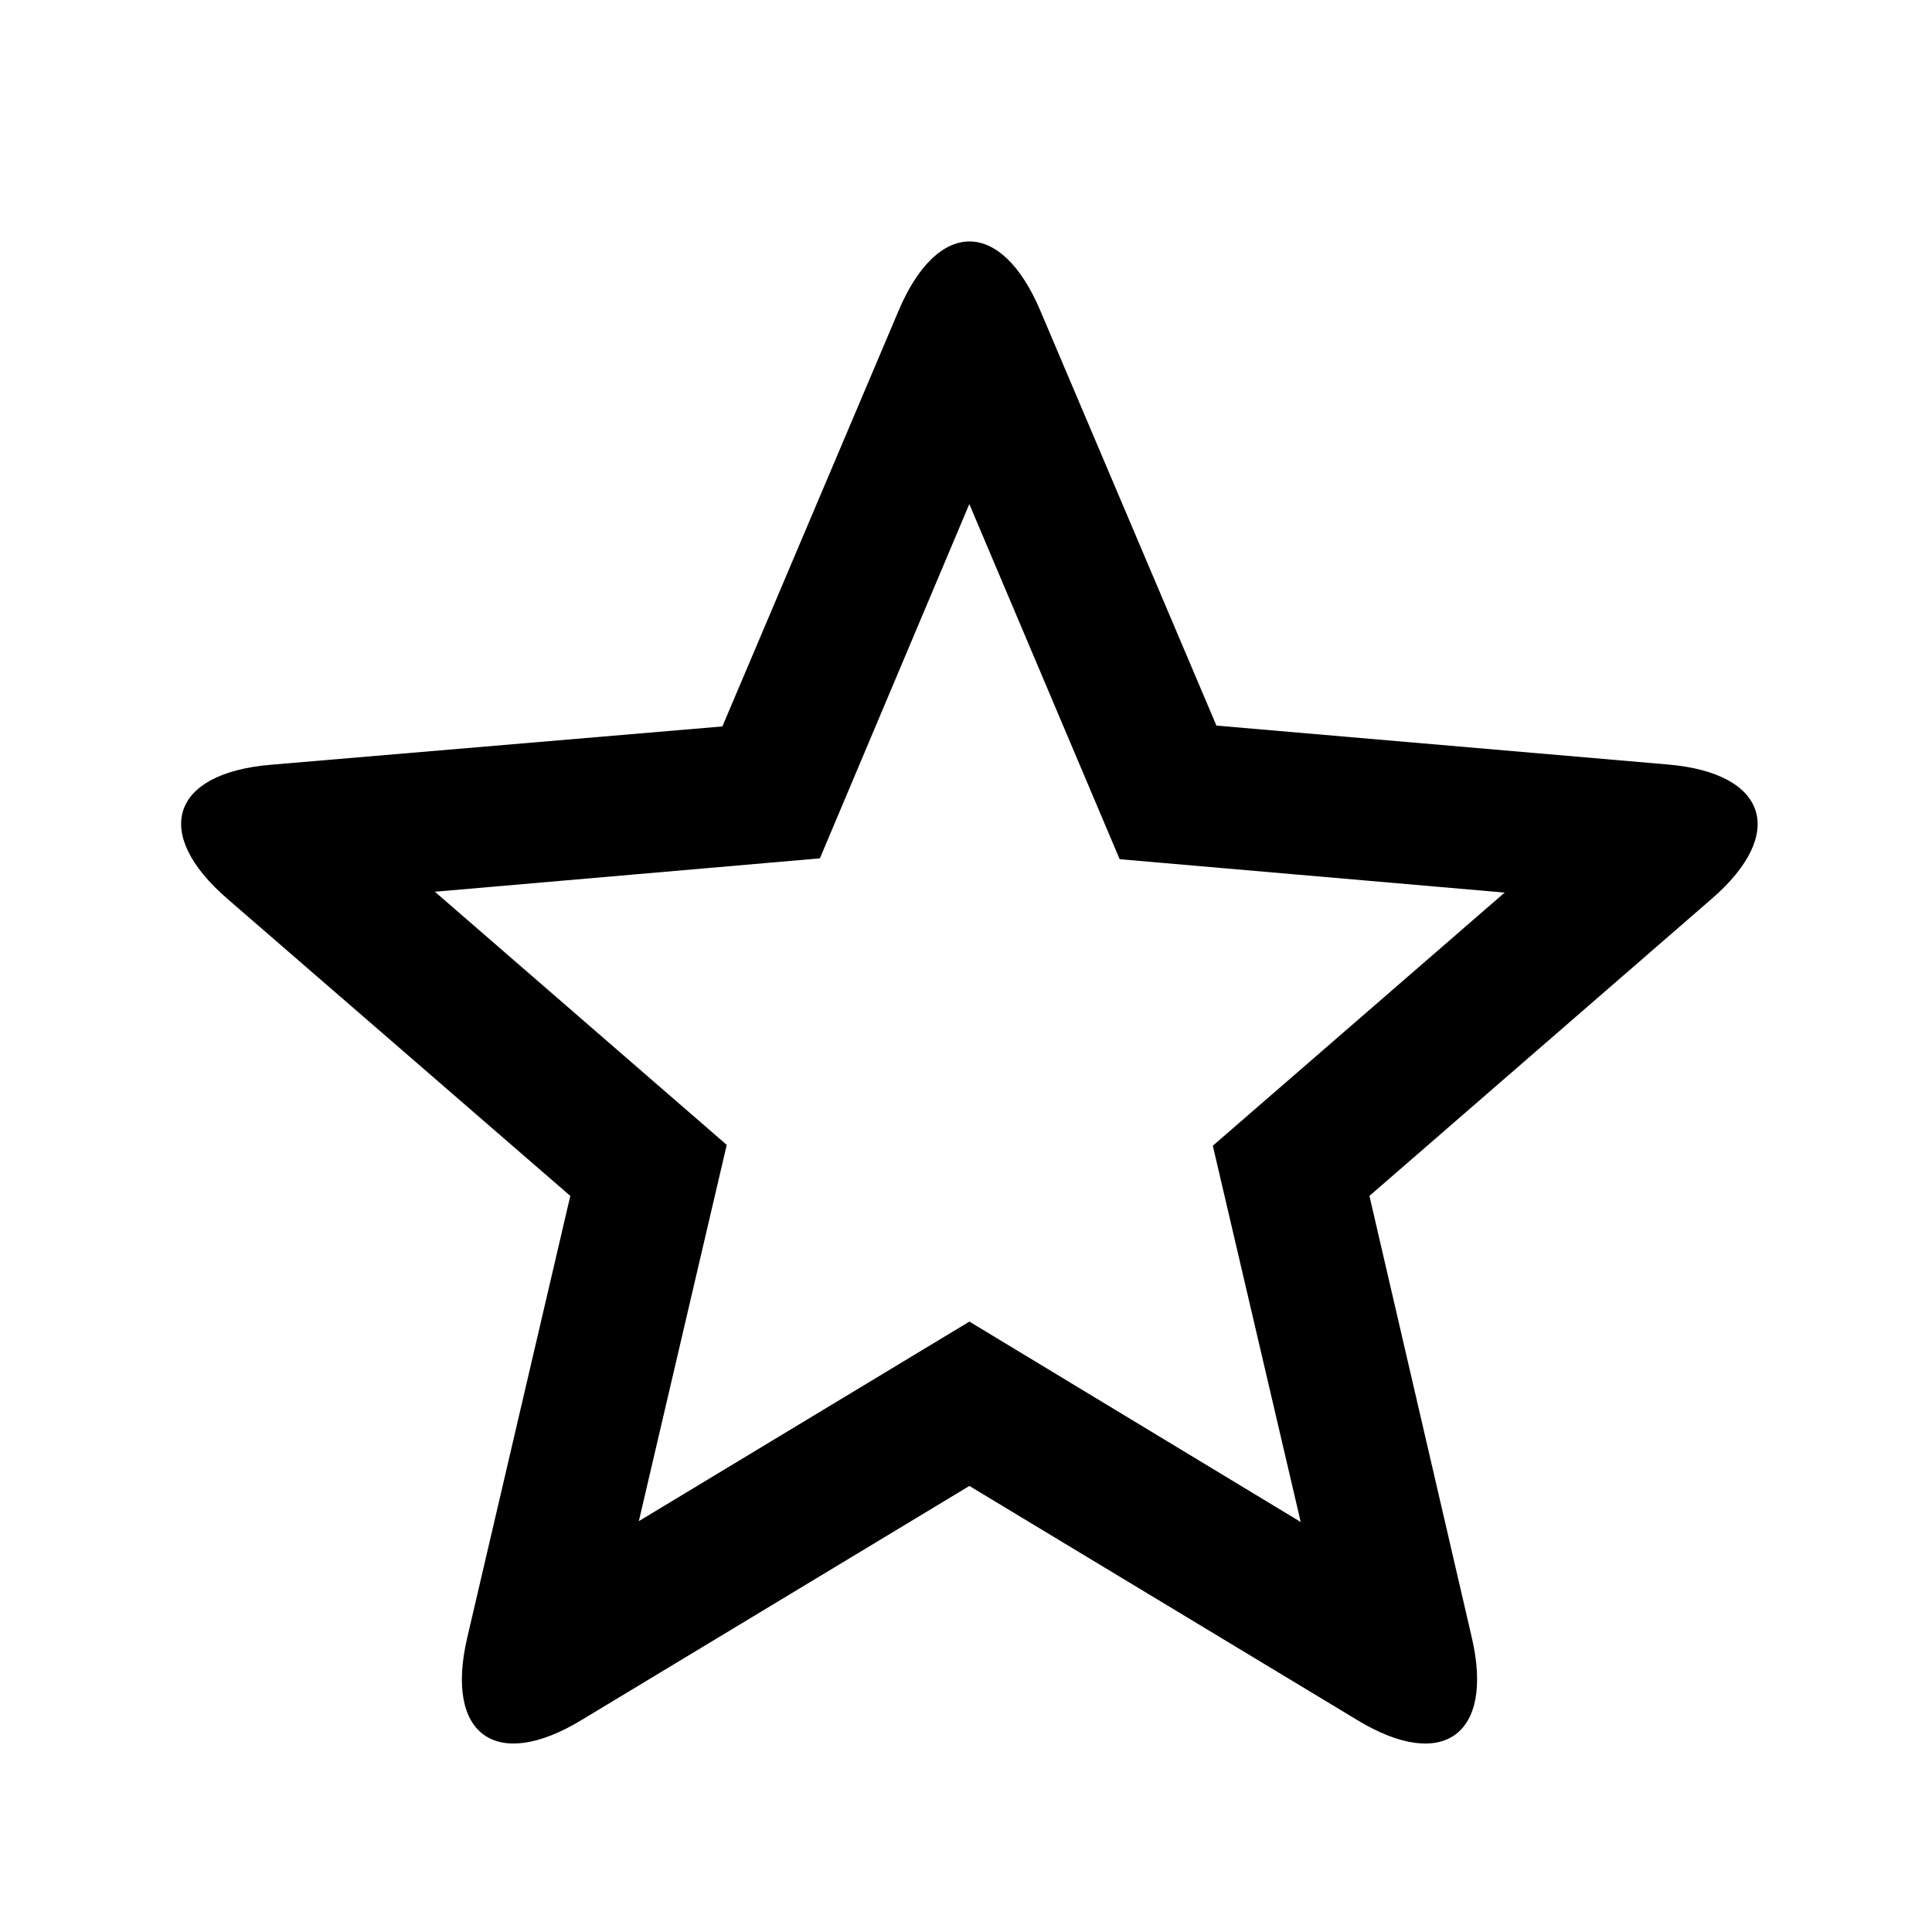
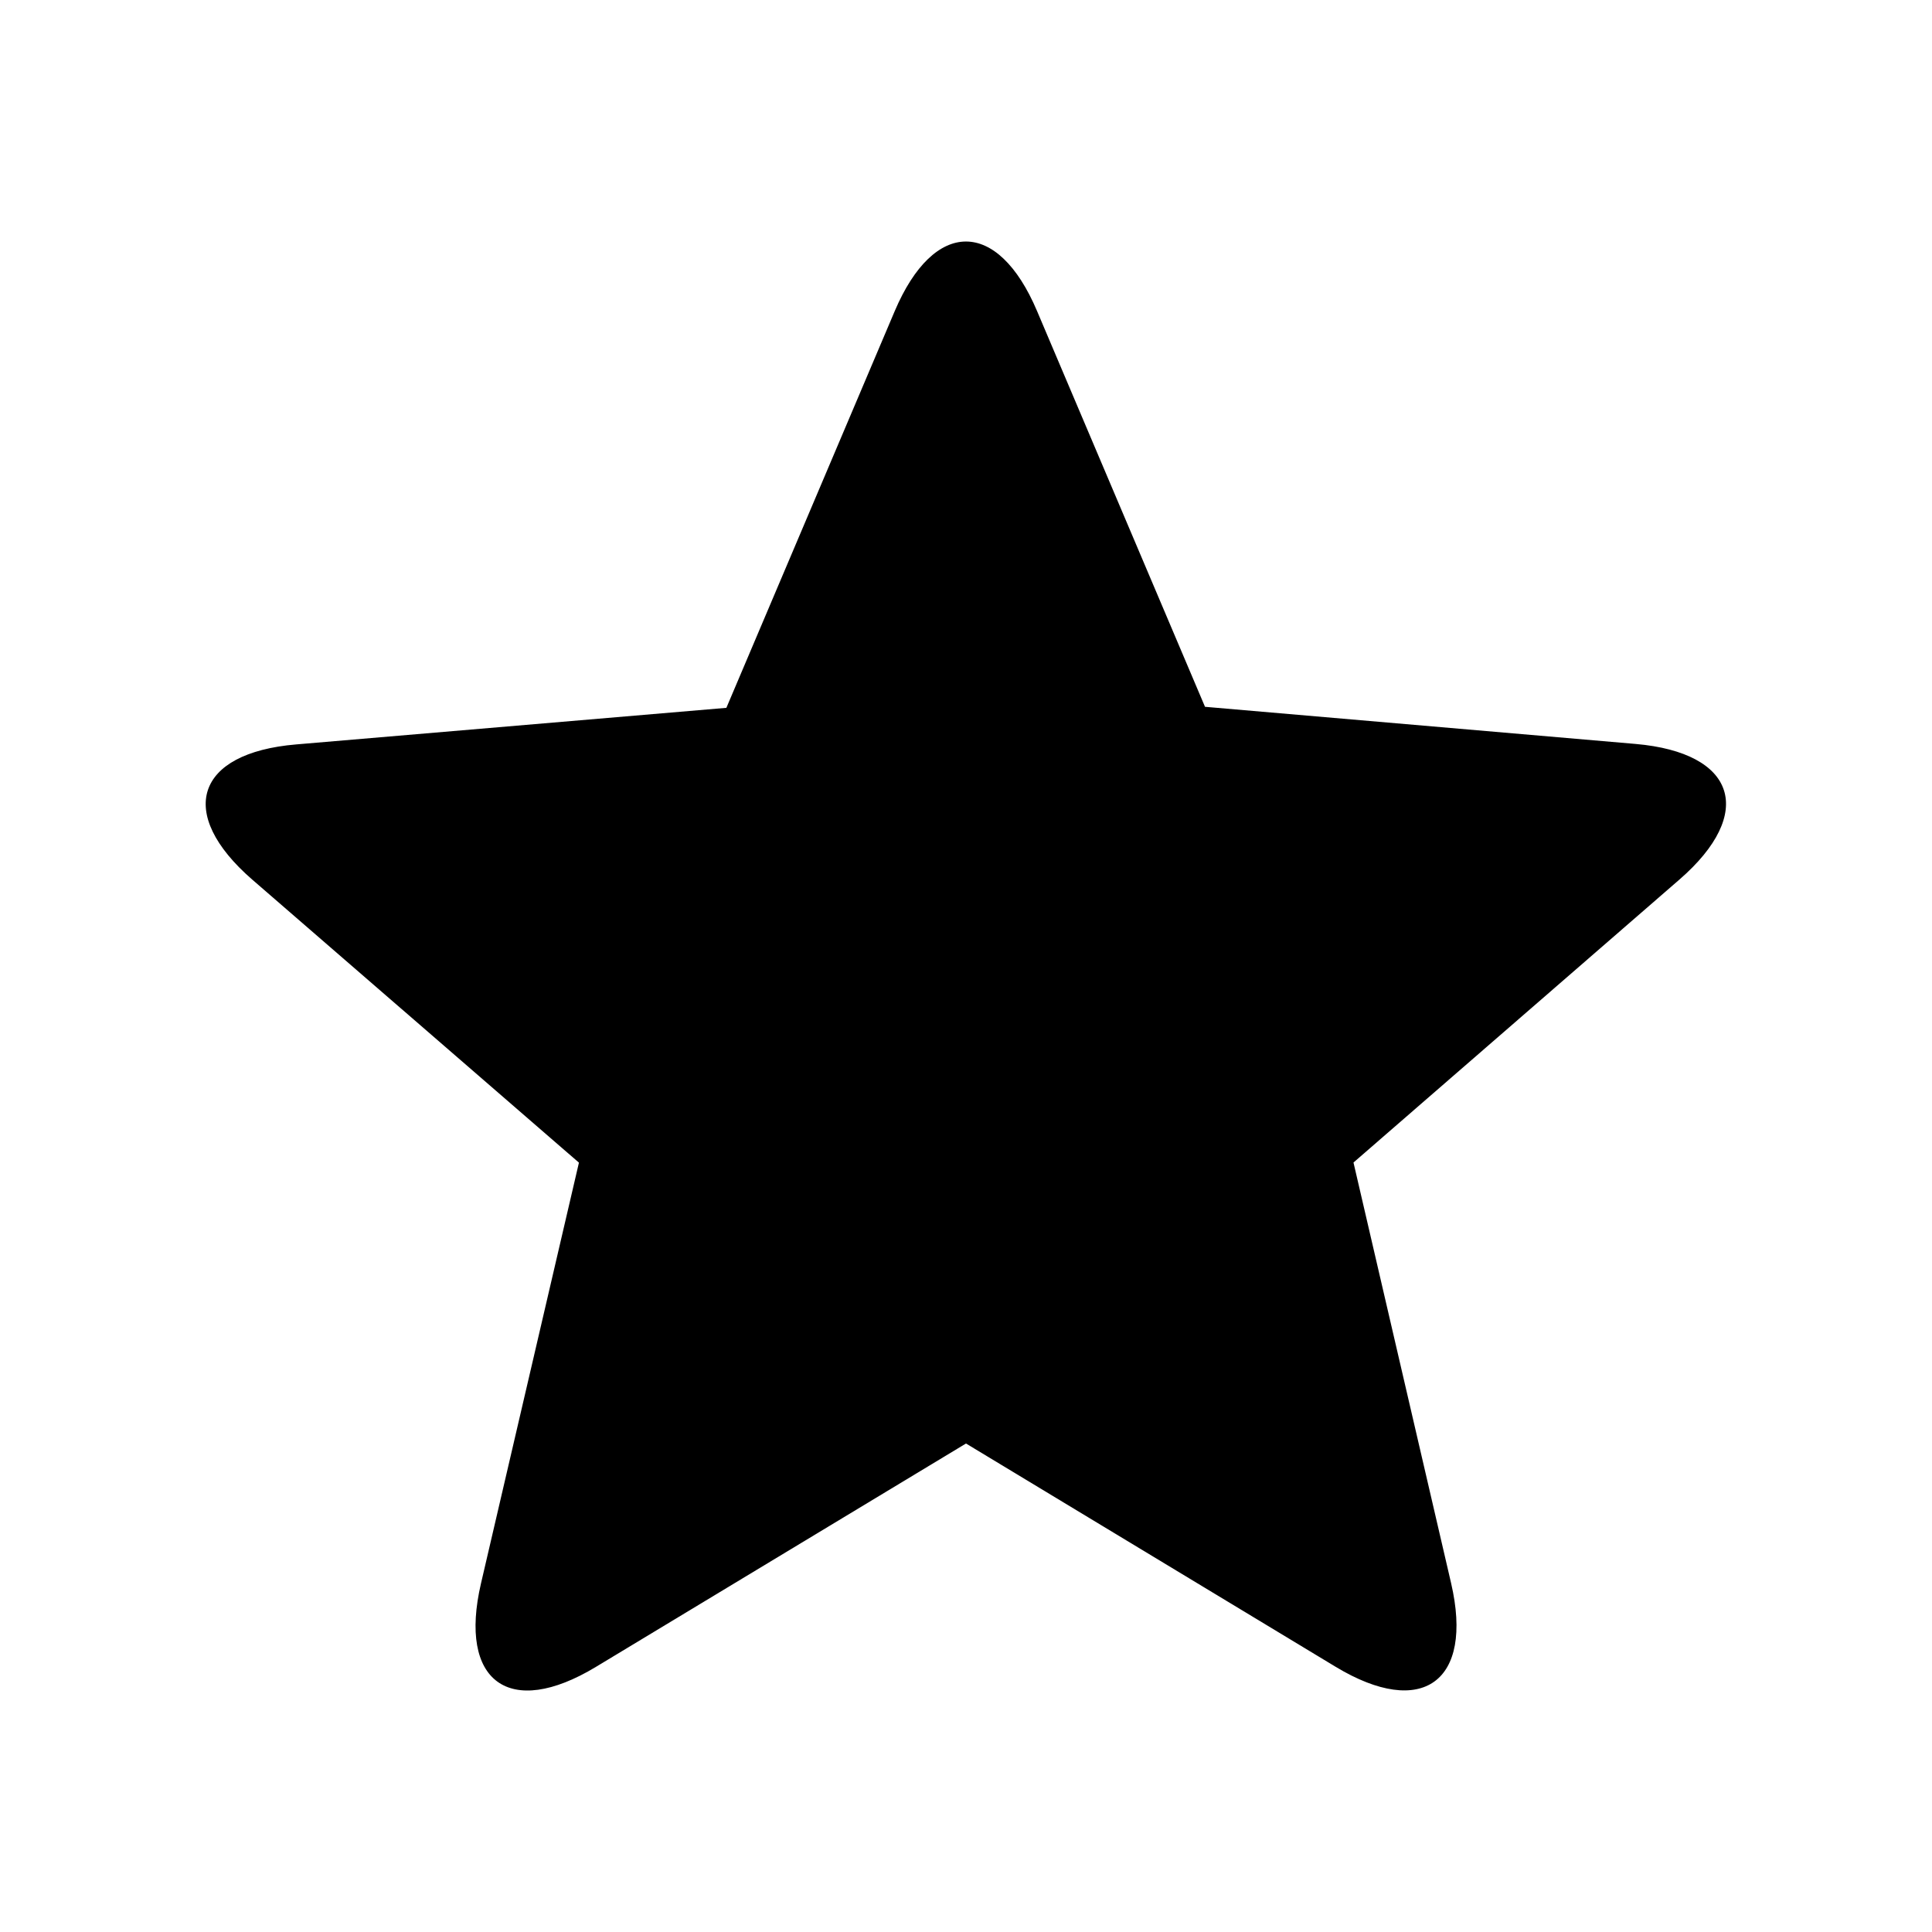
- <svg xmlns="http://www.w3.org/2000/svg" viewBox="0 0 32 32" width="32" height="32">
-   <path d="M20.148 12.018l-2.919-6.877c-.648-1.526-1.699-1.52-2.345.004l-2.919 6.887-7.483.635c-1.649.14-1.971 1.133-.718 2.218L9.446 19.808l-1.707 7.316c-.376 1.612.477 2.221 1.885 1.37l6.432-3.882 6.432 3.882c1.417.856 2.261.232 1.89-1.37l-1.696-7.316 5.672-4.923c1.25-1.085.916-2.08-.723-2.222l-7.483-.645zM16.056 21.89l-5.475 3.305 1.456-6.232-4.834-4.193 6.377-.553 2.475-5.868 2.49 5.882 6.377.553-4.834 4.193 1.456 6.232-5.489-3.32z" />
+ <svg xmlns="http://www.w3.org/2000/svg" width="32" height="32" viewBox="0 0 32 32">
+   <path fill-rule="evenodd" d="M19.96 11.71l-2.784-6.56c-.65-1.533-1.704-1.534-2.357.004l-2.788 6.57-7.126.606c-1.666.14-1.993 1.14-.726 2.24l5.41 4.687-1.622 6.968c-.38 1.63.47 2.25 1.903 1.384l6.13-3.7 6.125 3.7c1.43.862 2.288.246 1.91-1.386l-1.617-6.968 5.4-4.688c1.263-1.097.94-2.1-.728-2.245l-7.13-.615z" />
</svg>
